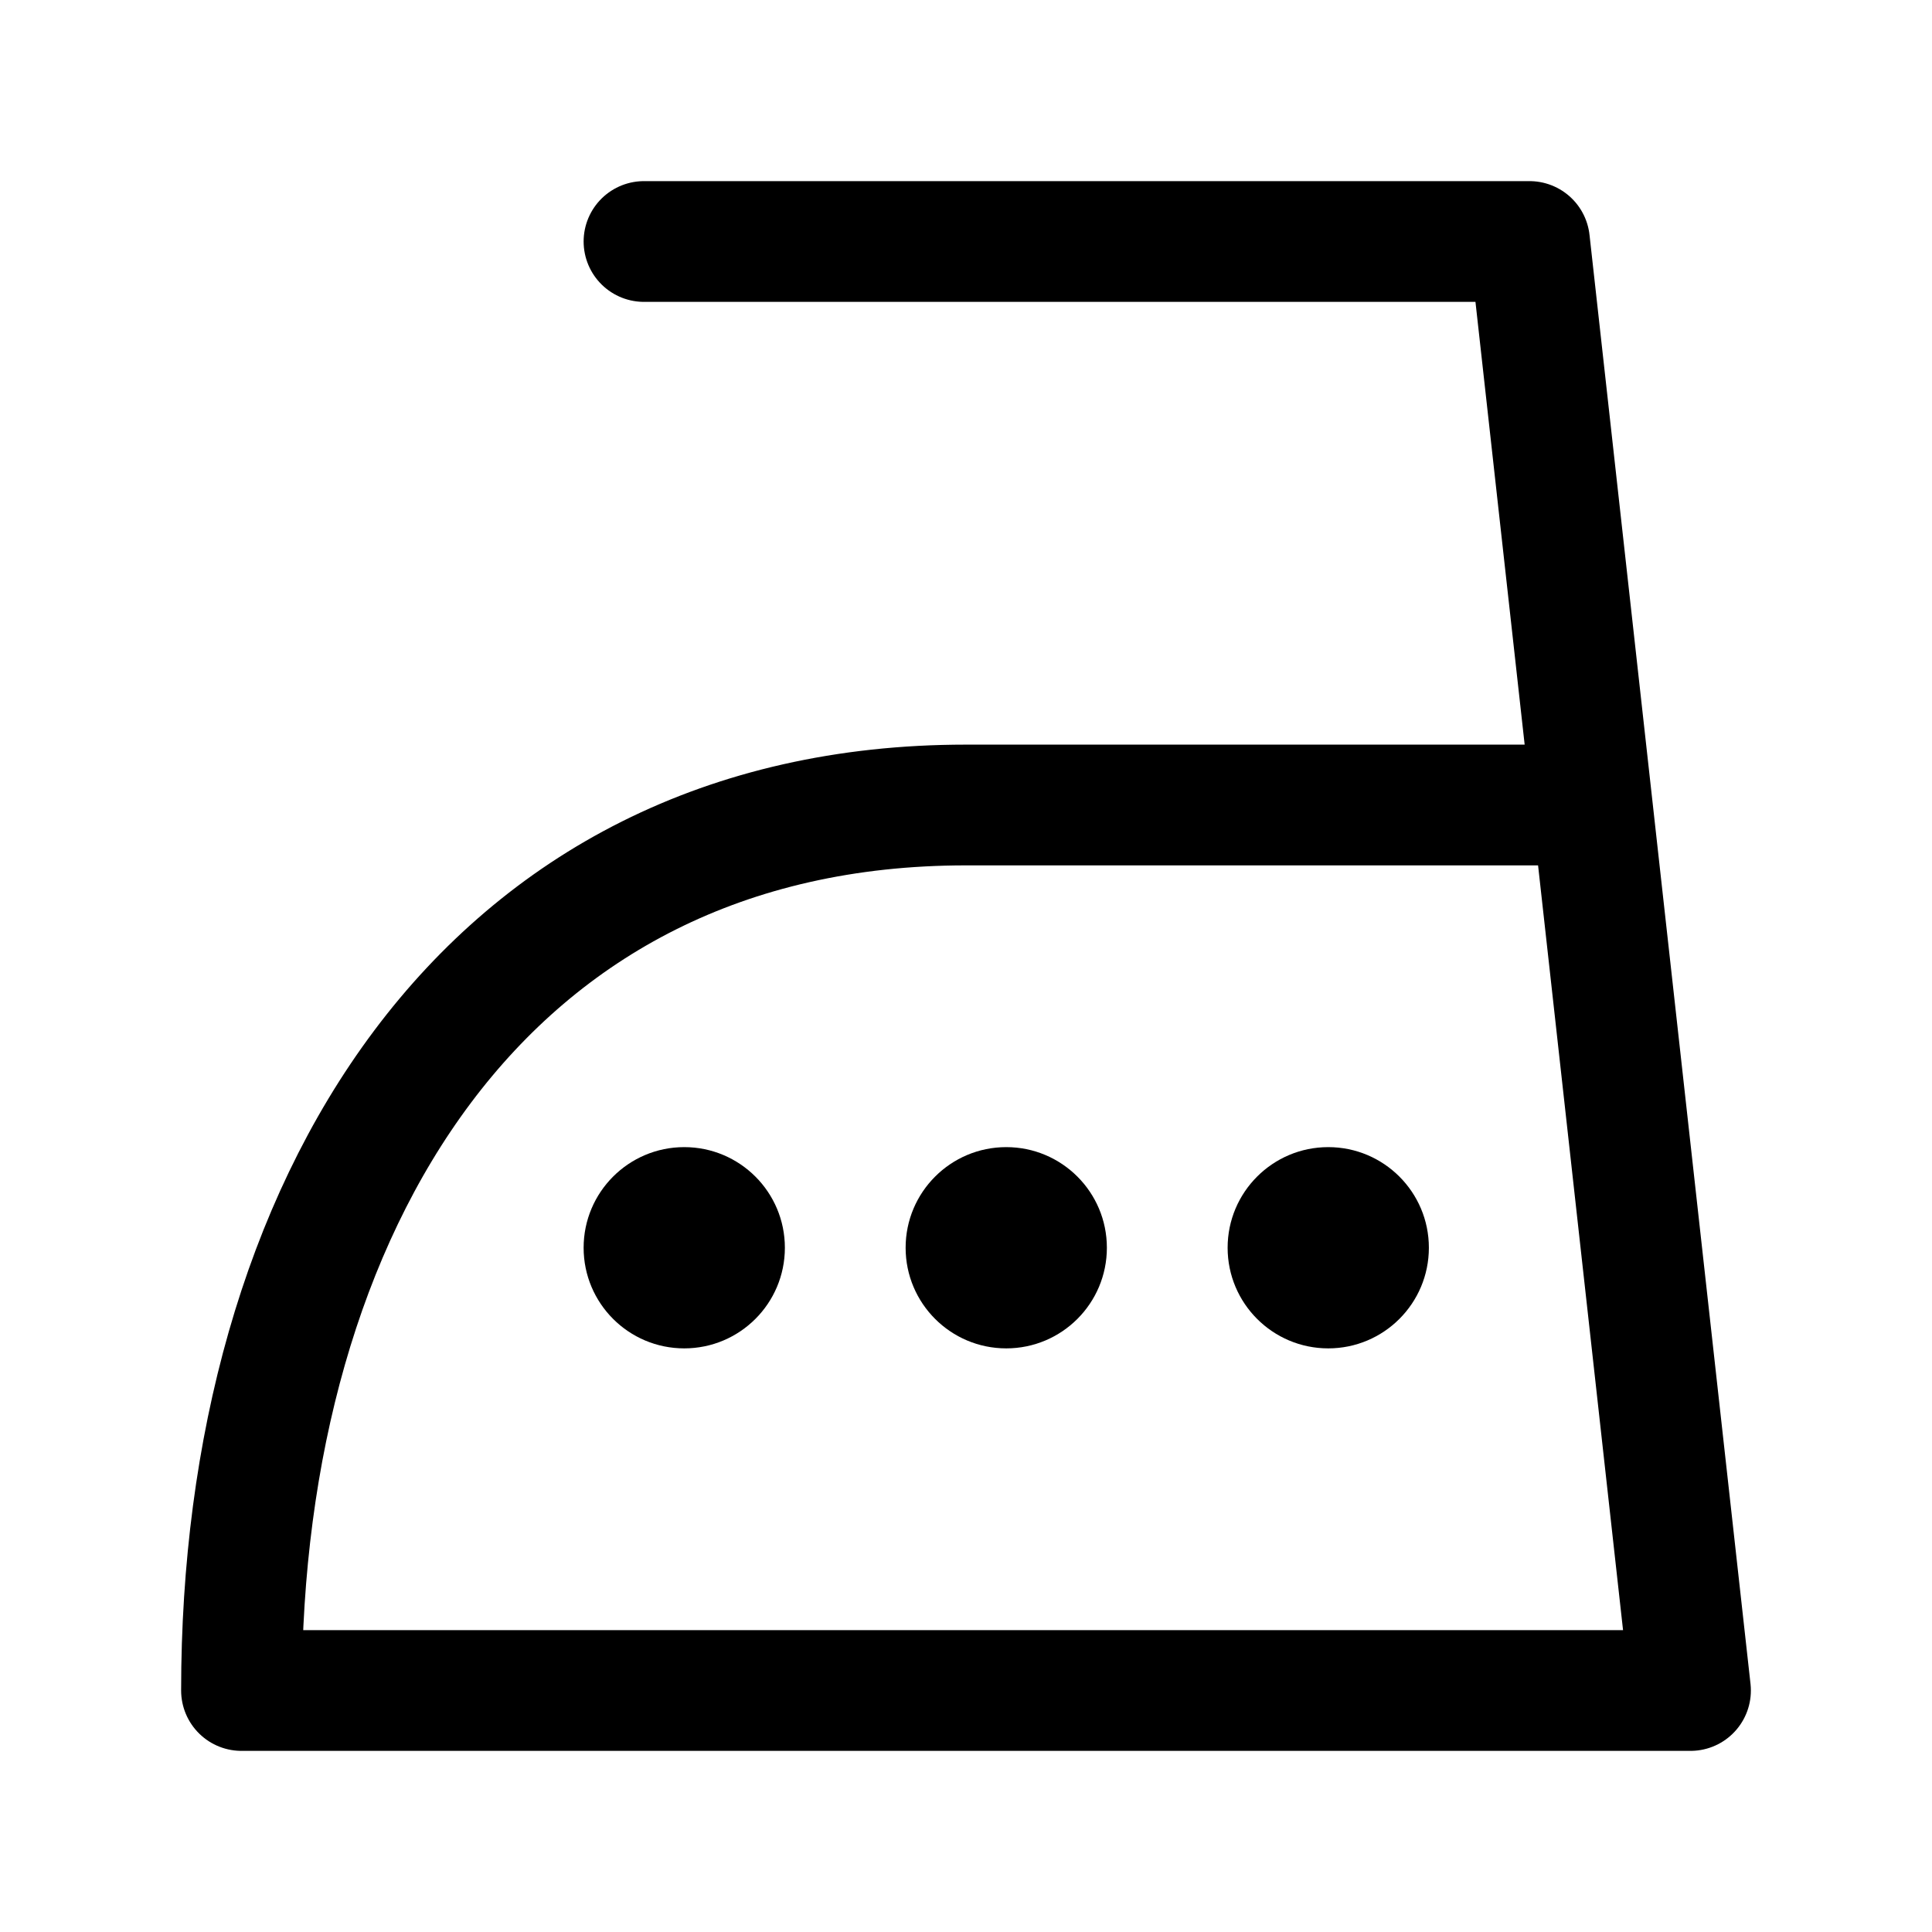
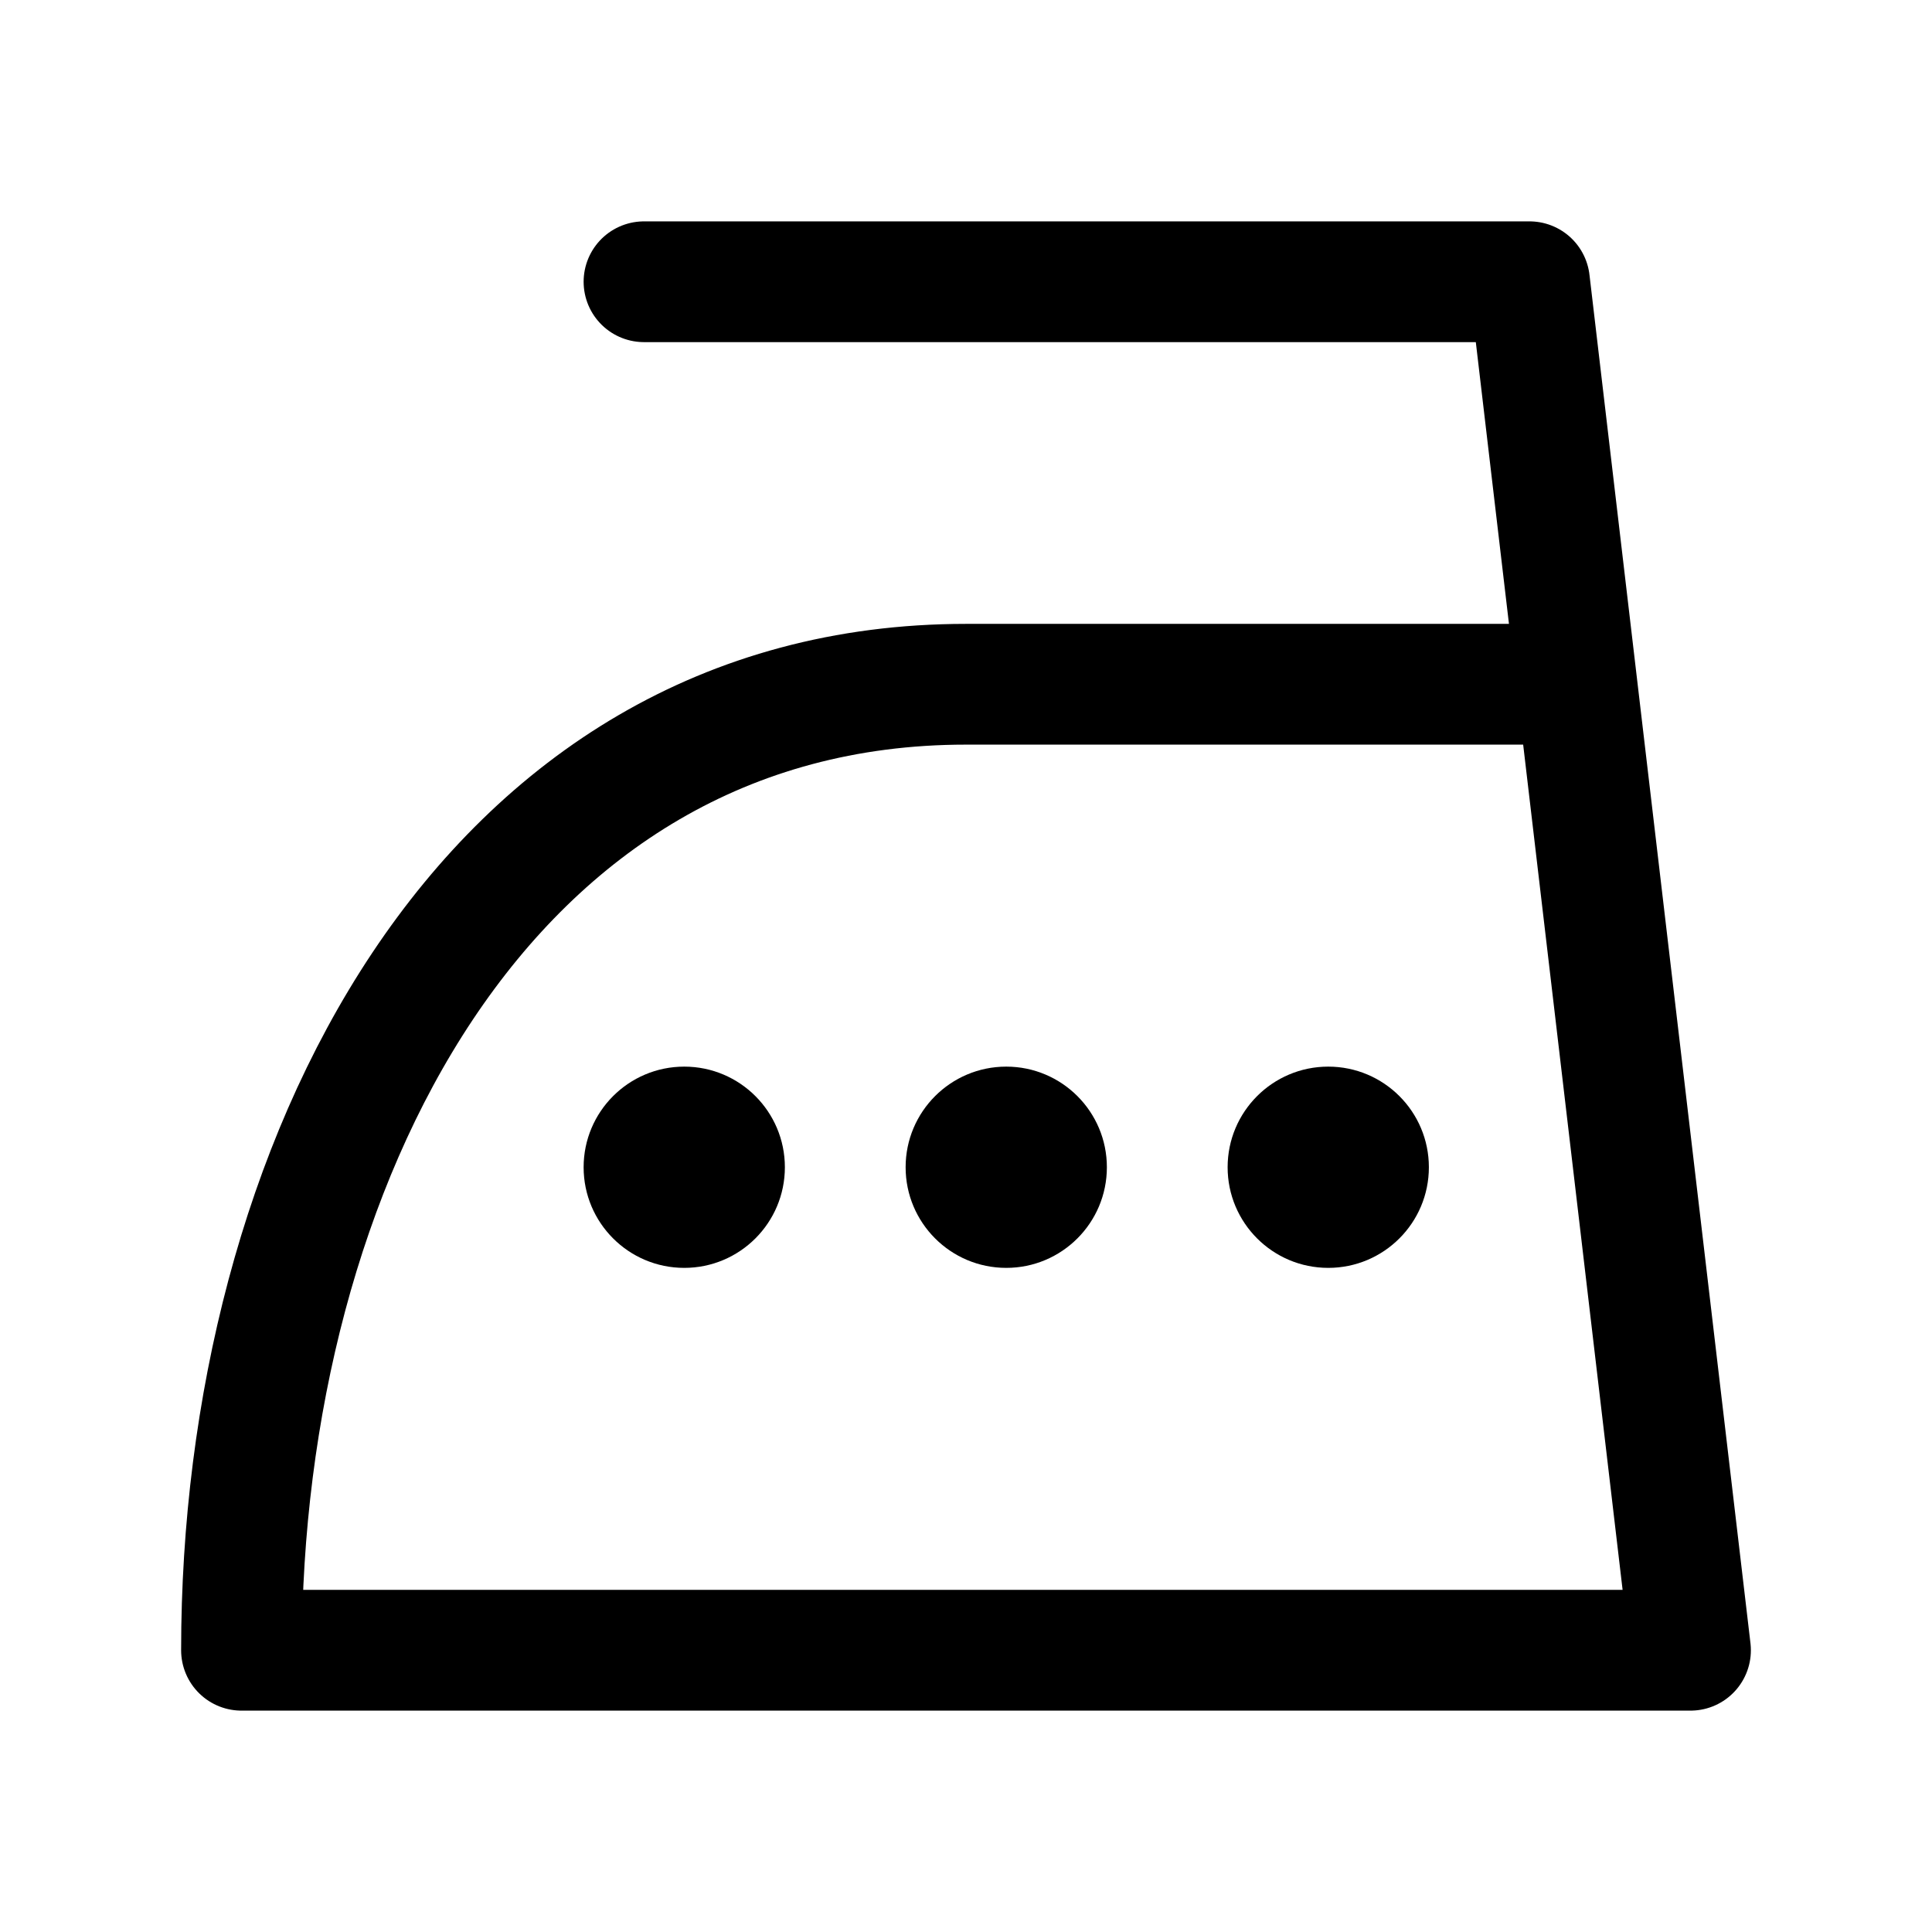
<svg xmlns="http://www.w3.org/2000/svg" width="24" height="24" viewBox="0 0 24 24" fill="none" stroke="currentColor" stroke-width="1.5" stroke-linecap="round" stroke-linejoin="round">
-   <path d="M 19.5 10 H 12 C 6 10 3 15 3 21 H 21 L 19 3 H 8" />
-   <circle cx="8.5" cy="15.5" r="1.25" fill="currentColor" stroke="none" />
-   <circle cx="12.5" cy="15.5" r="1.25" fill="currentColor" stroke="none" />
-   <circle cx="16.5" cy="15.5" r="1.25" fill="currentColor" stroke="none" />
+   <path d="M 19.5 8.5 H 12 C 6 8.5 3 14.5 3 20.5 H 21 L 19 3.5 H 8" />
+   <circle cx="8.5" cy="14.5" r="1.25" fill="currentColor" stroke="none" />
+   <circle cx="12.5" cy="14.5" r="1.25" fill="currentColor" stroke="none" />
+   <circle cx="16.5" cy="14.5" r="1.25" fill="currentColor" stroke="none" />
</svg>
